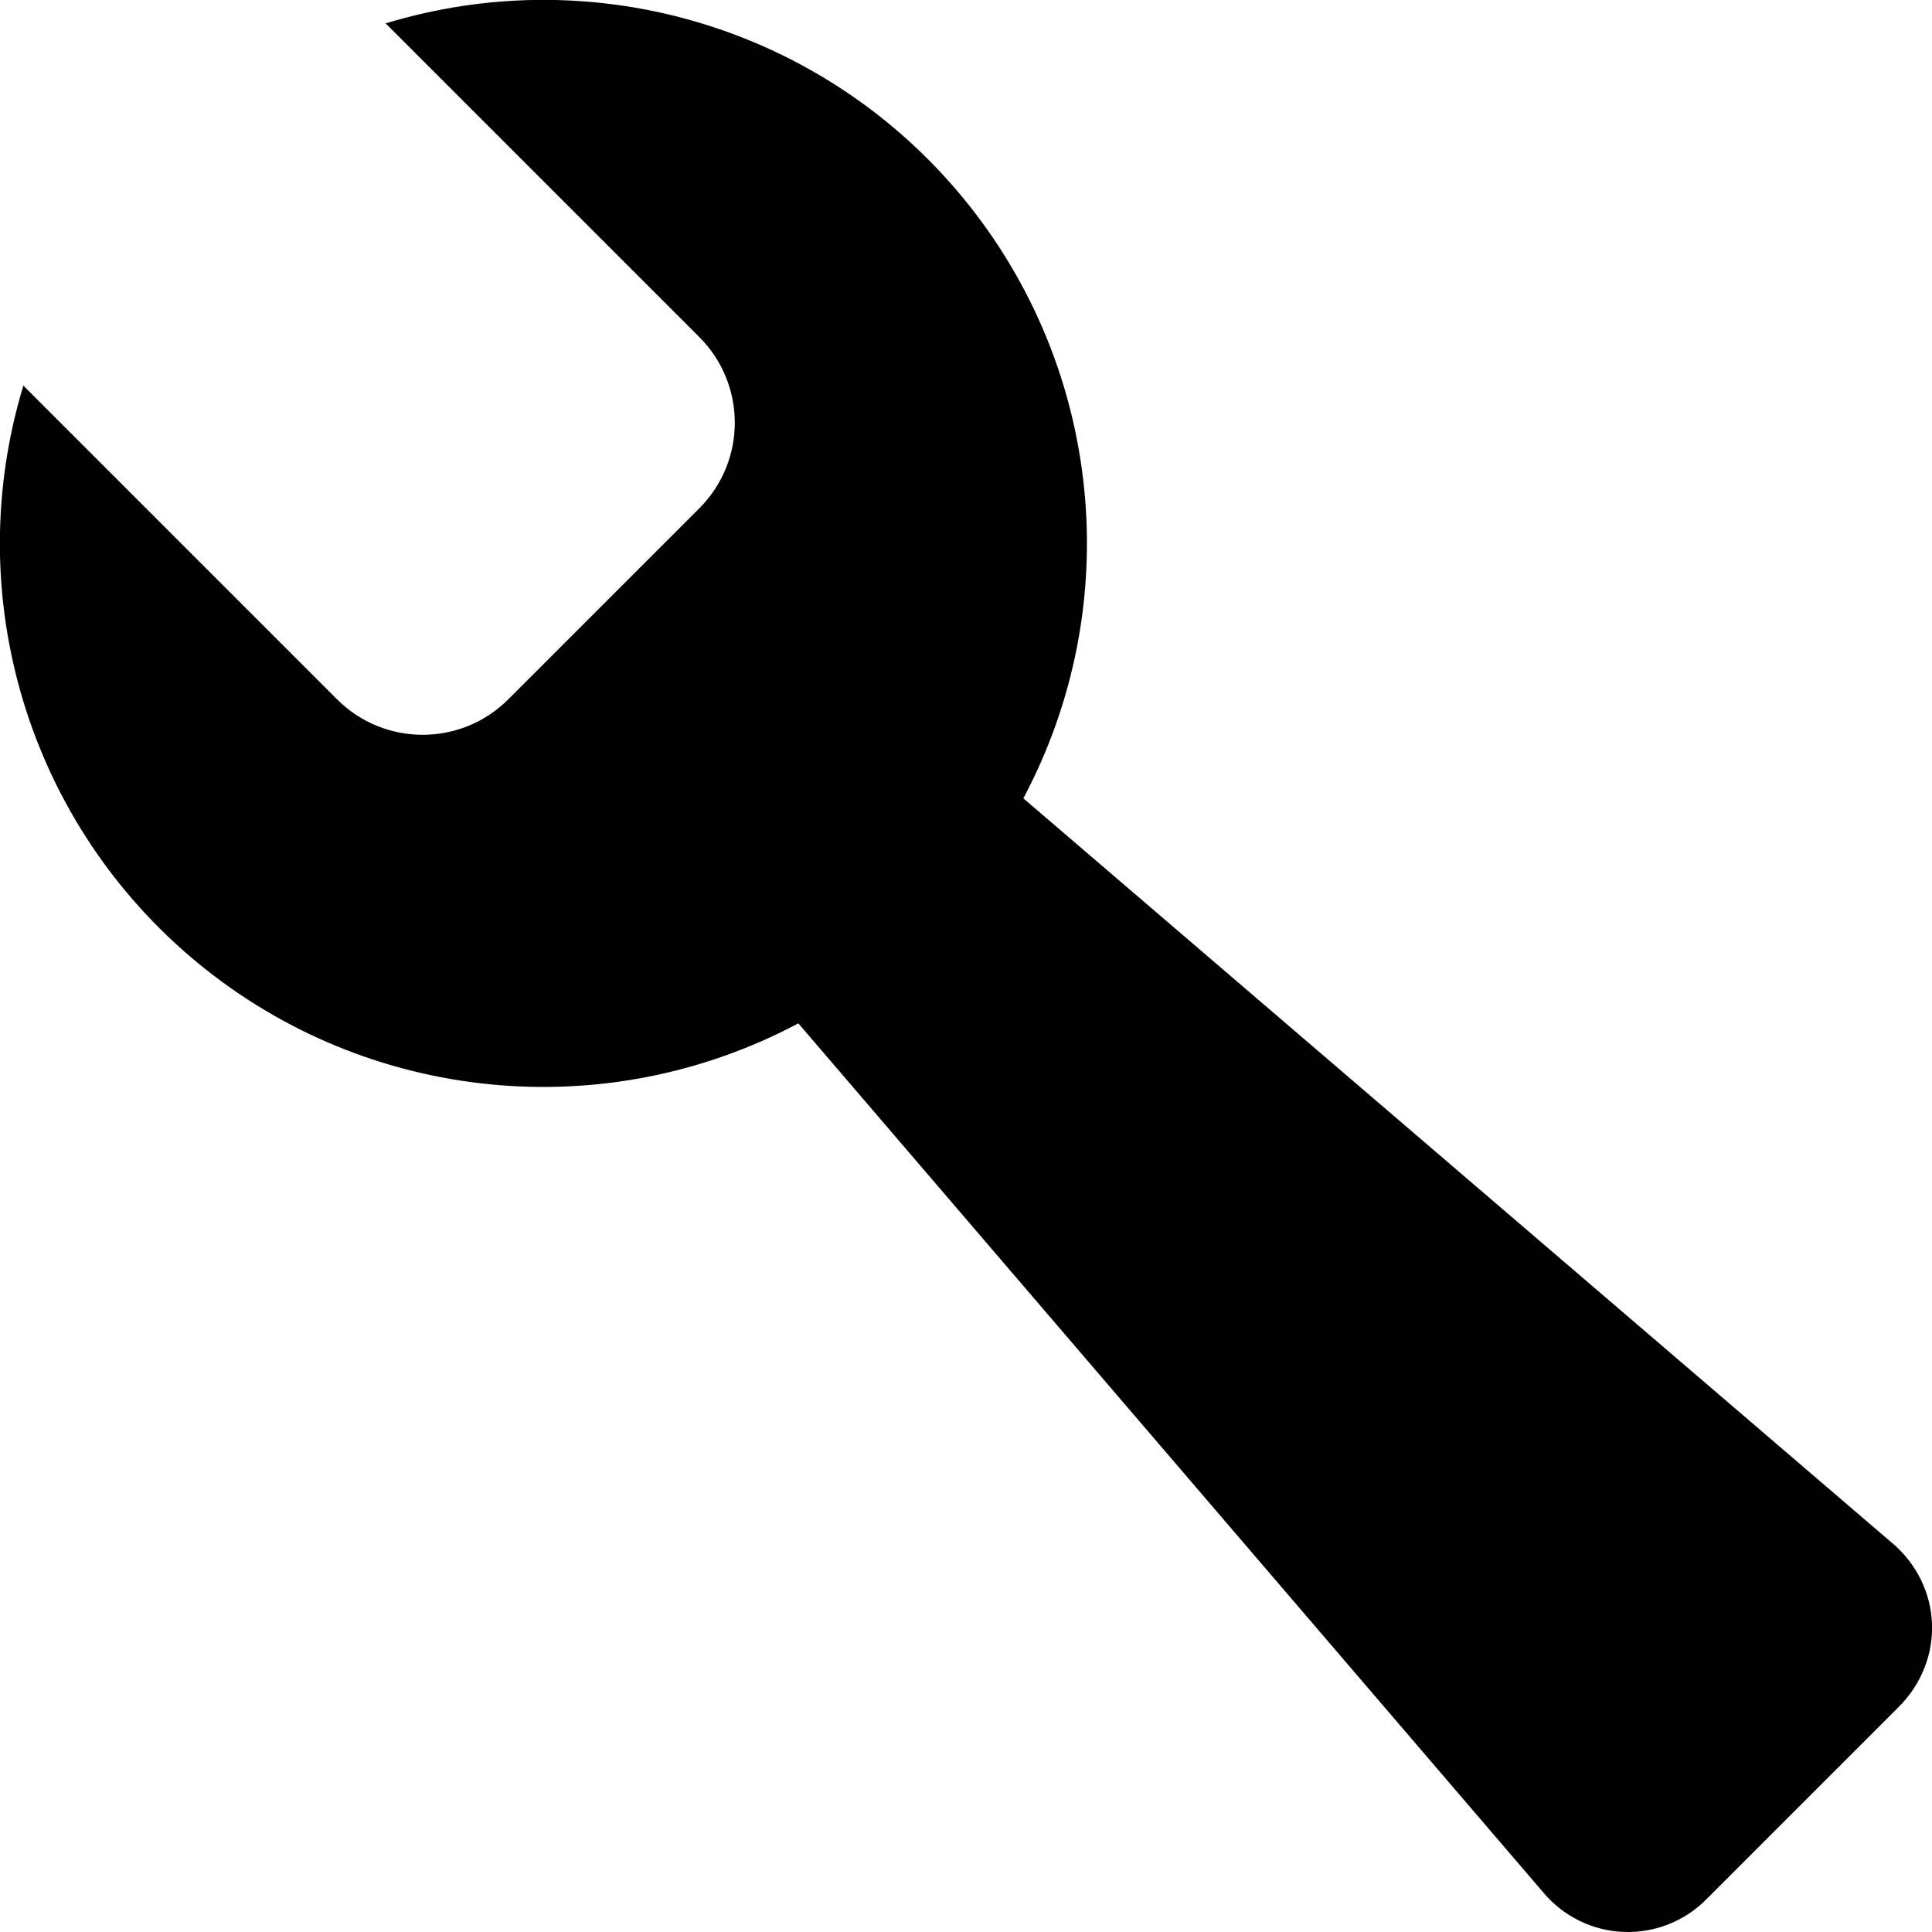
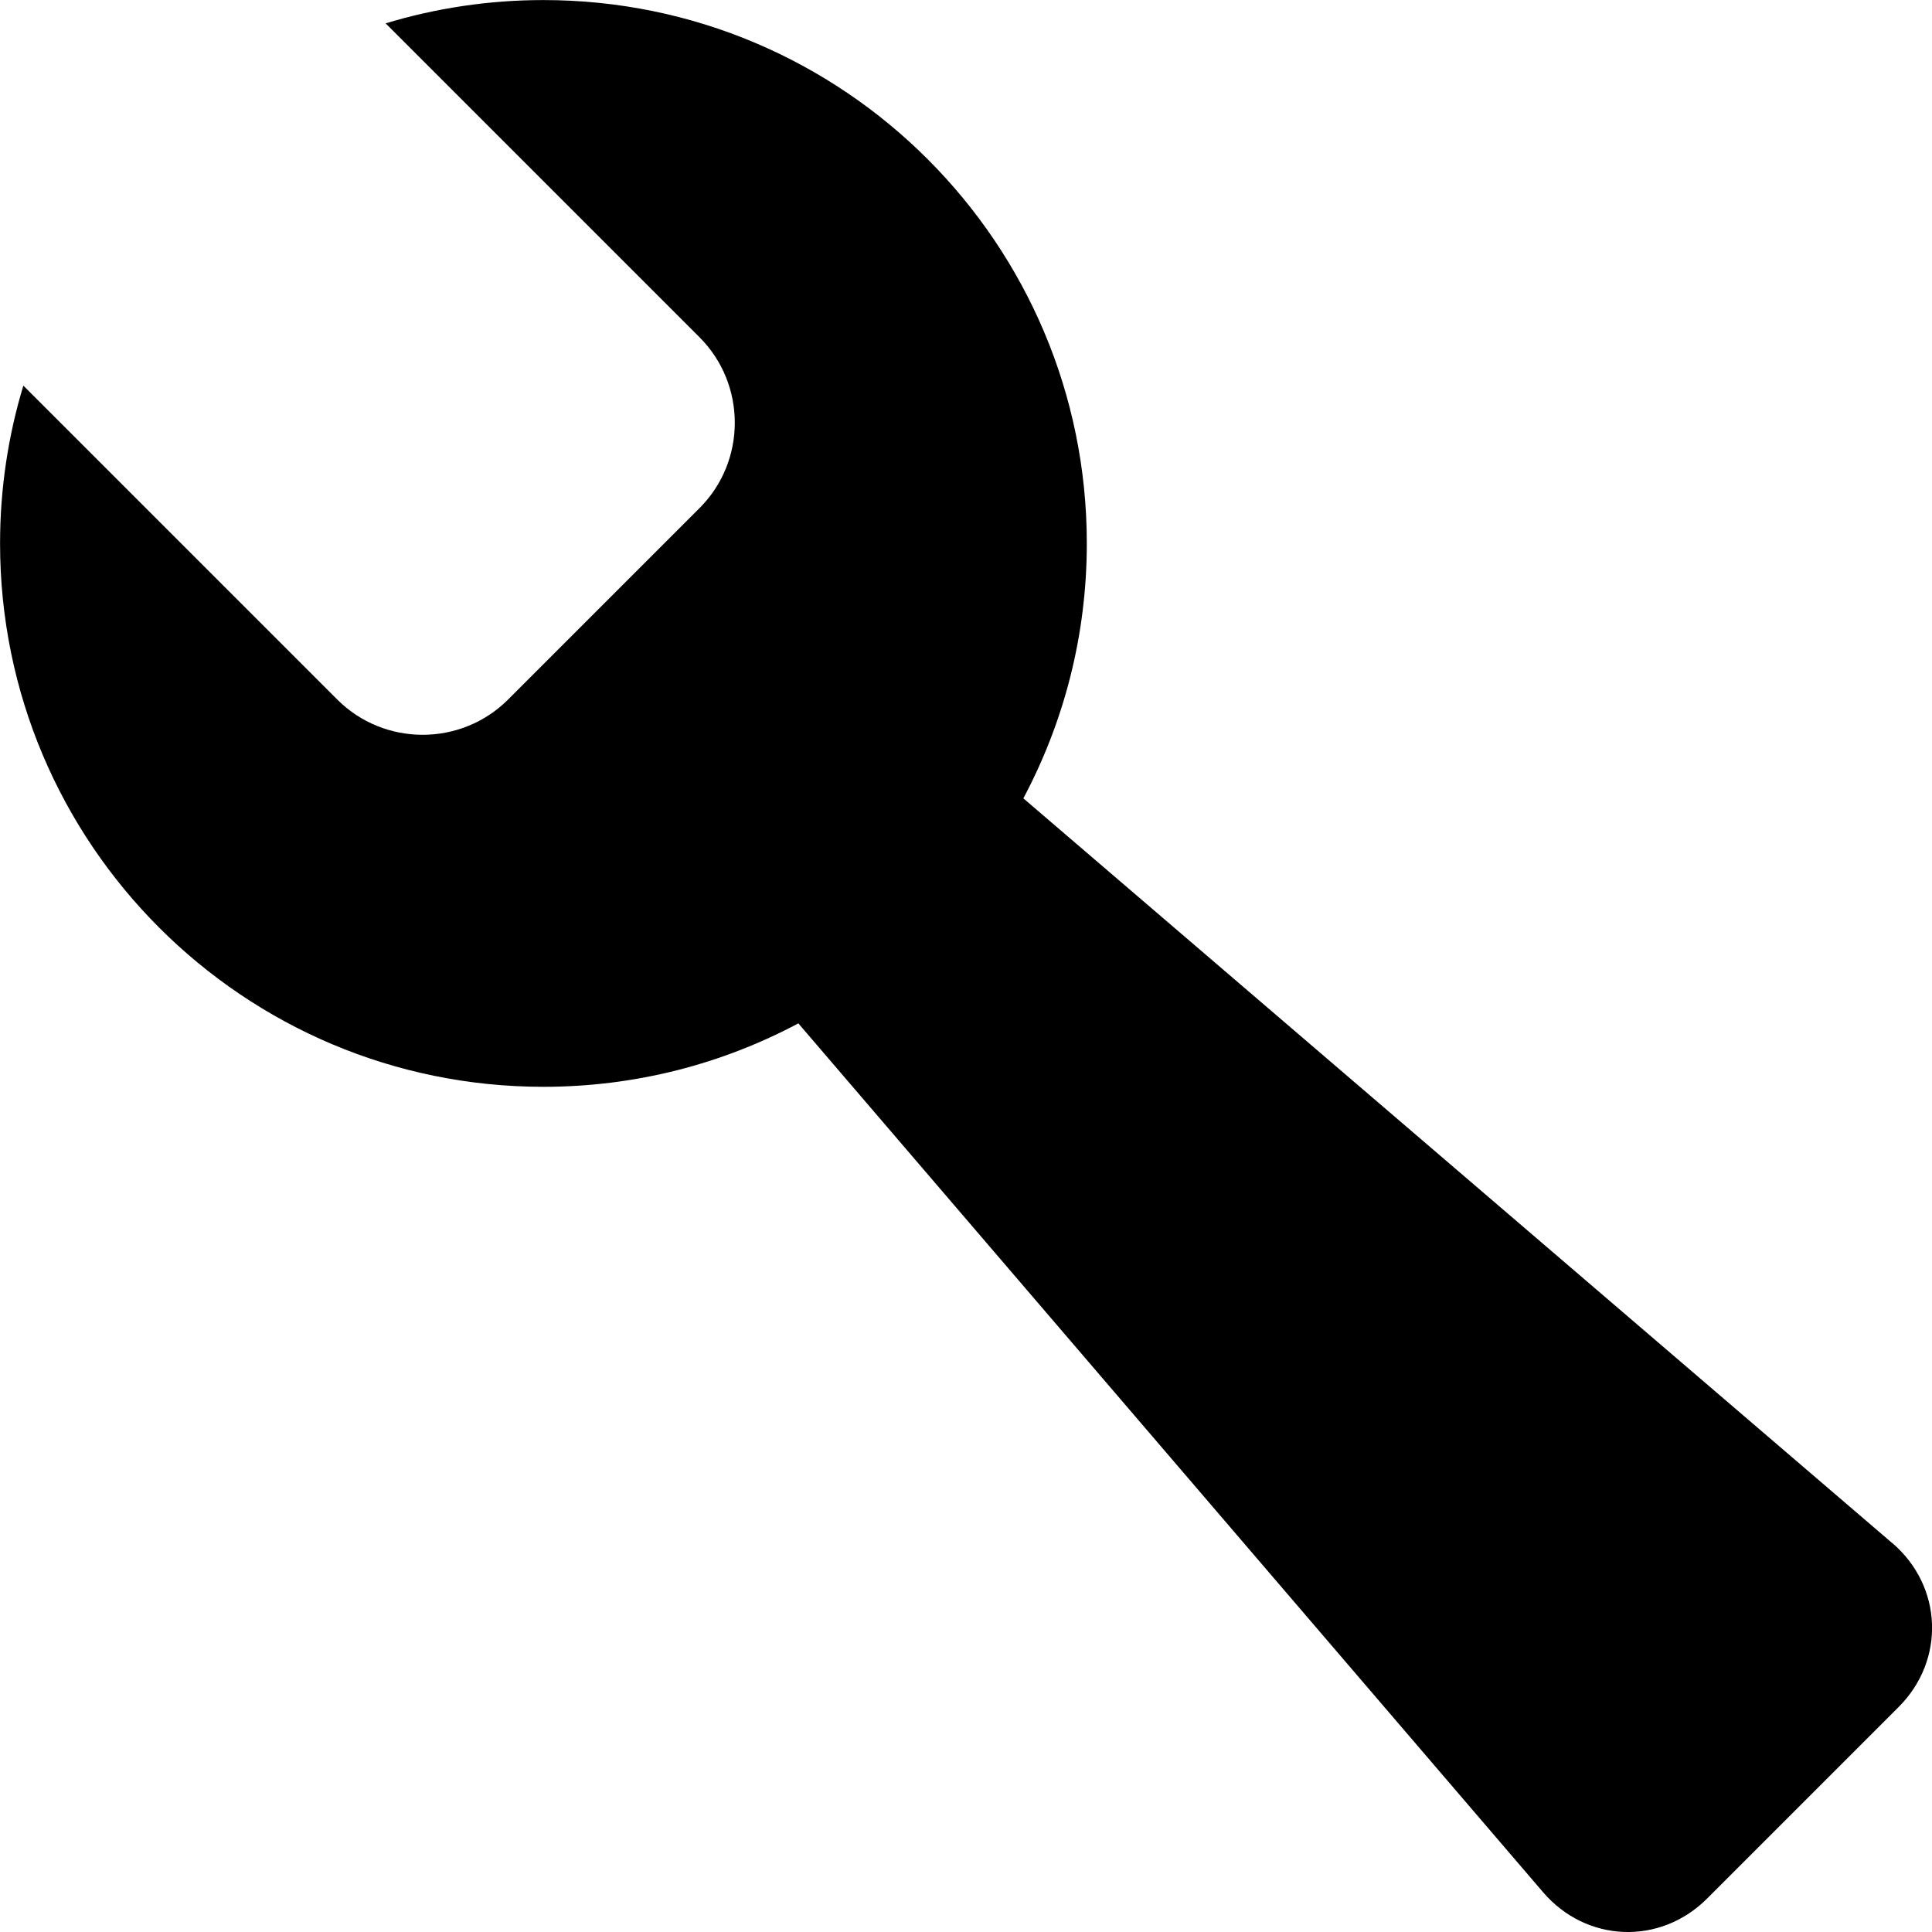
- <svg xmlns="http://www.w3.org/2000/svg" width="32" height="32">
-   <path d="M31.342 25.559L16.95 13.223A9 9 0 006.387.387l5.2 5.2a2.005 2.005 0 010 2.828l-3.172 3.172a2.005 2.005 0 01-2.828 0l-5.2-5.2A9 9 0 0013.223 16.95l12.336 14.392a1.828 1.828 0 002.716.104l3.172-3.172c.778-.778.731-2-.104-2.716z" />
+ <svg xmlns="http://www.w3.org/2000/svg" version="1.1" width="32" height="32" viewBox="0 0 32 32">
+   <path d="M31.342 25.559l-14.392-12.336c0.67-1.259 1.051-2.696 1.051-4.222 0-4.971-4.029-9-9-9-0.909 0-1.787 0.135-2.614 0.386l5.2 5.2c0.778 0.778 0.778 2.051 0 2.828l-3.172 3.172c-0.778 0.778-2.051 0.778-2.828 0l-5.2-5.2c-0.251 0.827-0.386 1.705-0.386 2.614 0 4.971 4.029 9 9 9 1.526 0 2.963-0.38 4.222-1.051l12.336 14.392c0.716 0.835 1.938 0.882 2.716 0.104l3.172-3.172c0.778-0.778 0.731-2-0.104-2.716z" />
</svg>
